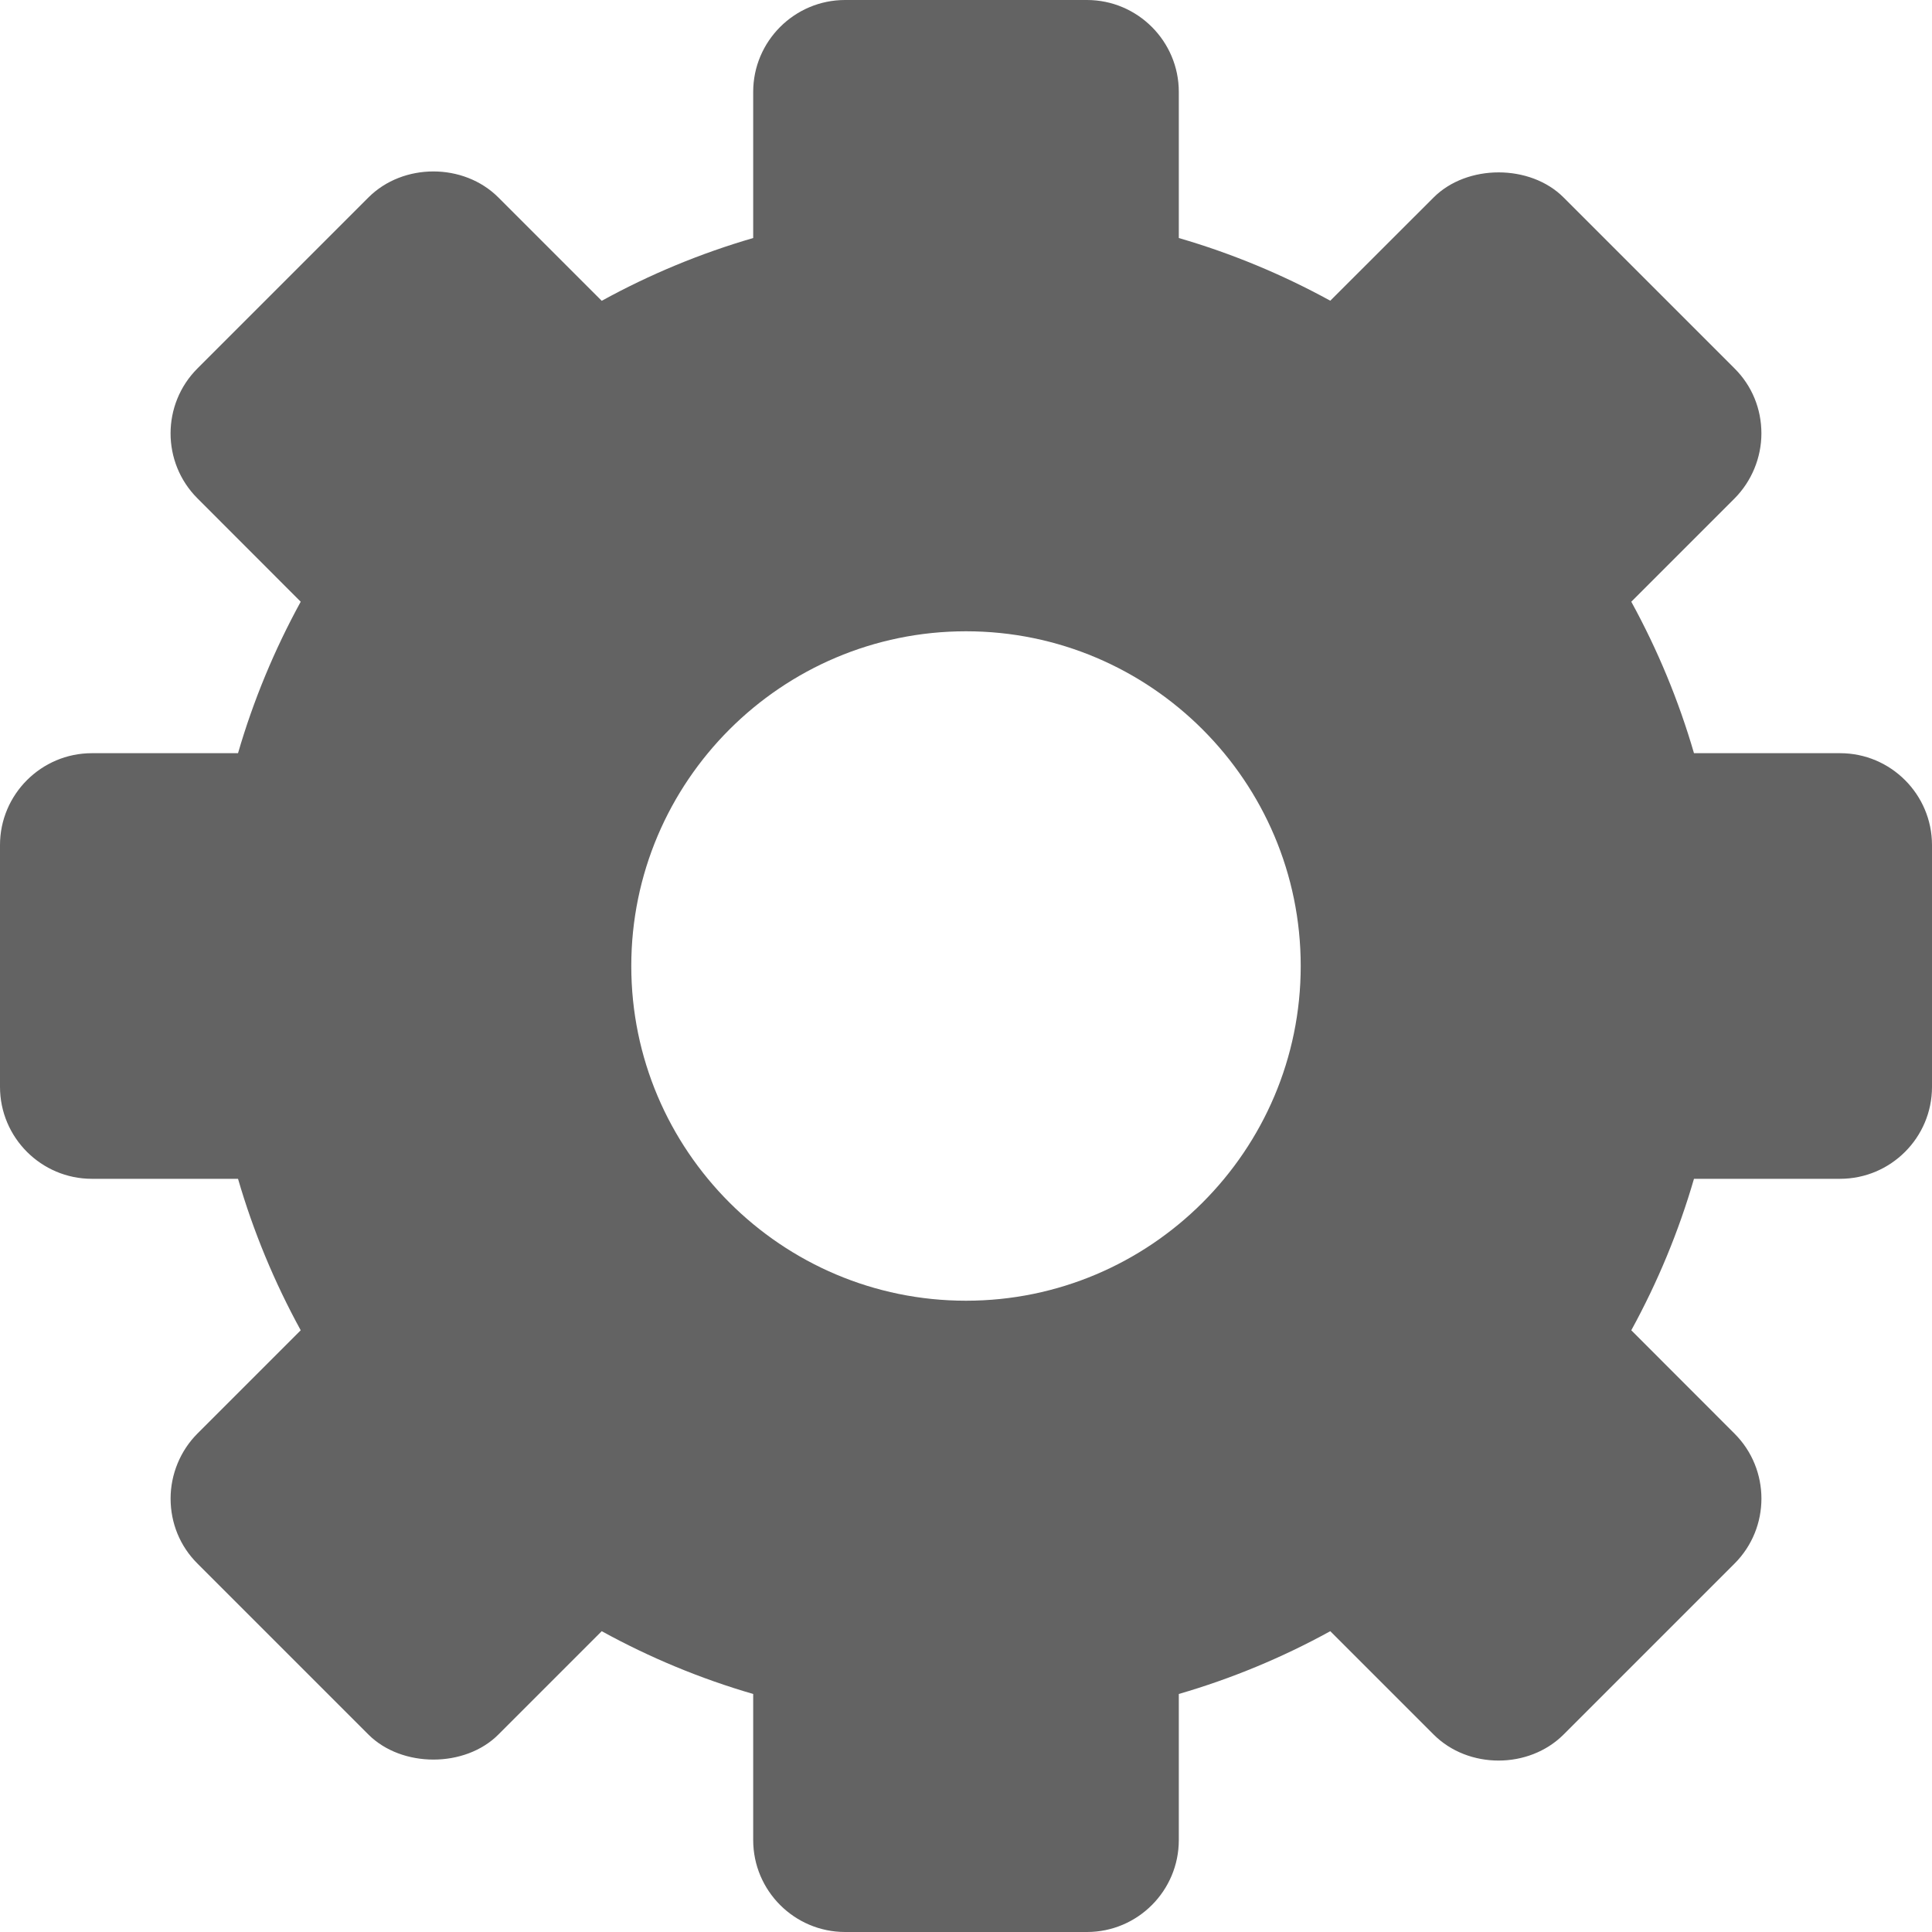
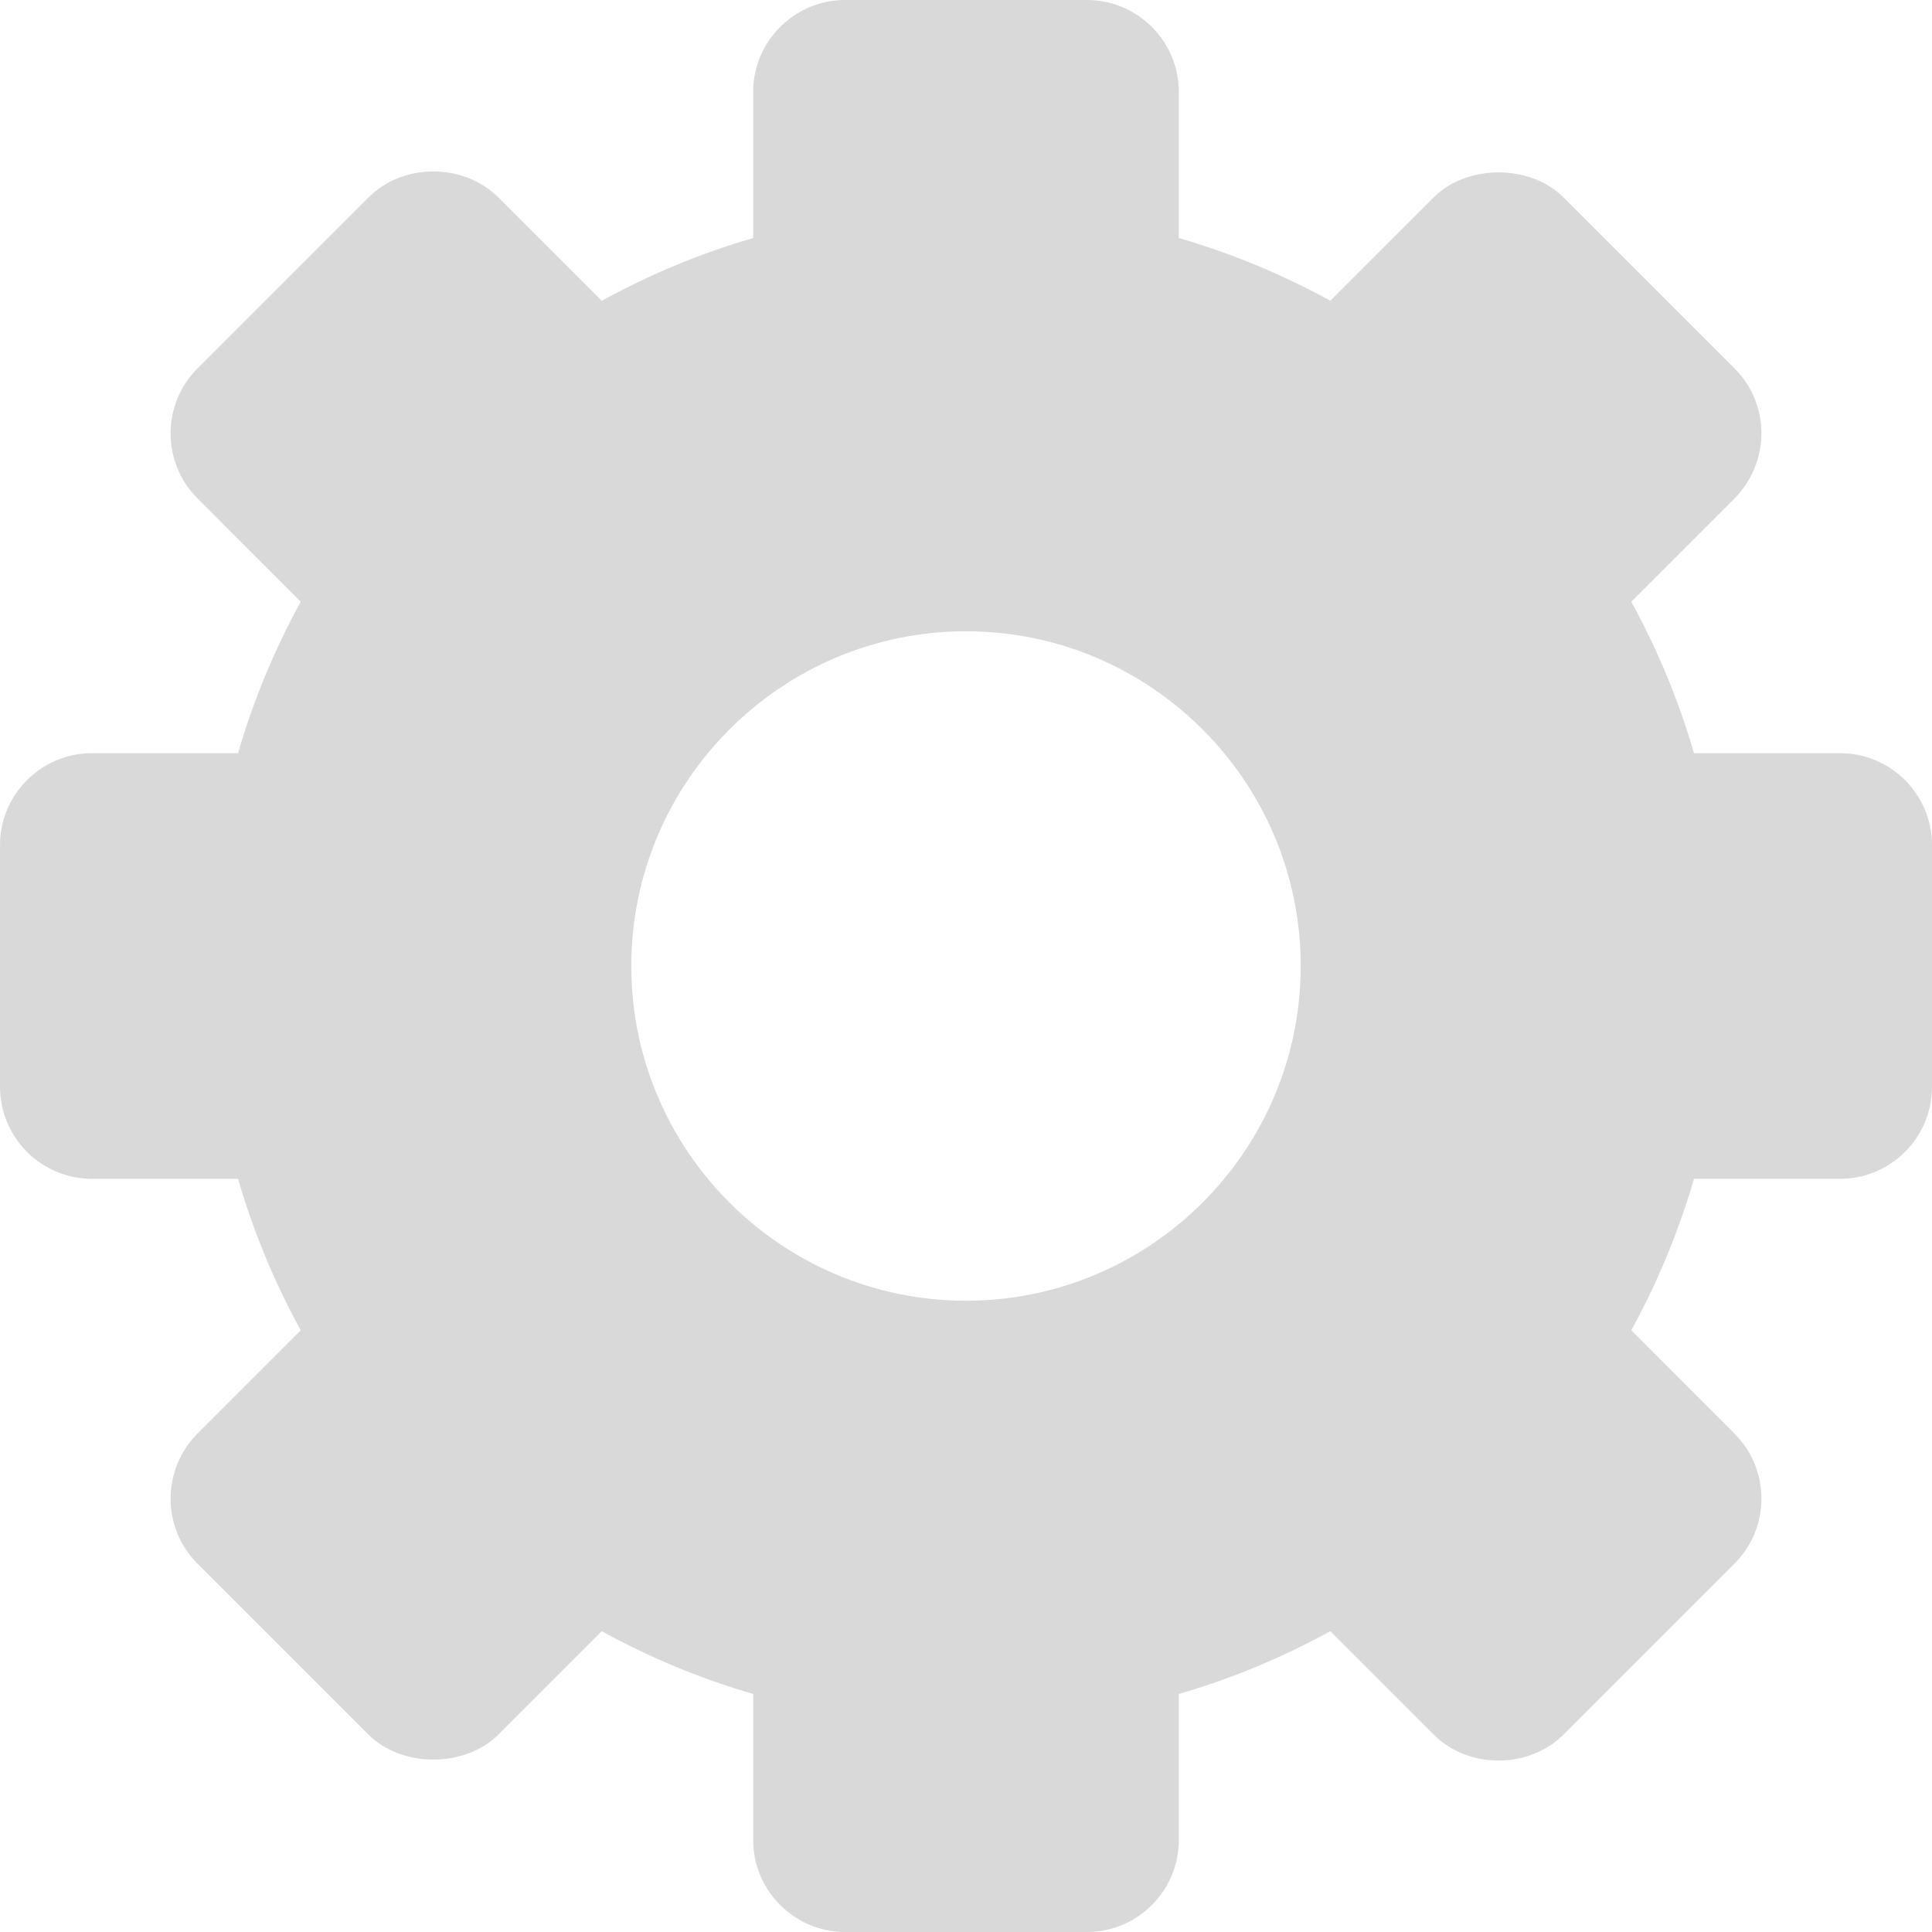
<svg xmlns="http://www.w3.org/2000/svg" width="20" height="20" viewBox="0 0 20 20" fill="none">
-   <path d="M20 8.748C20 8.224 19.573 7.797 19.049 7.797H17.536C17.378 7.253 17.16 6.727 16.887 6.229L17.956 5.16C18.132 4.983 18.234 4.738 18.234 4.487C18.234 4.232 18.136 3.993 17.956 3.814L16.186 2.044C15.841 1.698 15.187 1.698 14.841 2.044L13.771 3.113C13.273 2.84 12.747 2.622 12.203 2.464V0.951C12.203 0.427 11.776 0 11.252 0H8.748C8.224 0 7.797 0.427 7.797 0.951V2.464C7.253 2.622 6.727 2.84 6.229 3.114L5.159 2.044C4.8 1.685 4.173 1.685 3.814 2.044L2.044 3.814C1.673 4.185 1.673 4.788 2.044 5.159L3.113 6.229C2.84 6.727 2.622 7.253 2.464 7.797H0.951C0.427 7.797 0 8.224 0 8.748V11.251C0 11.776 0.427 12.203 0.951 12.203H2.464C2.622 12.747 2.84 13.273 3.113 13.771L2.044 14.84C1.867 15.017 1.766 15.262 1.766 15.513C1.766 15.768 1.864 16.007 2.044 16.186L3.814 17.956C4.159 18.301 4.814 18.302 5.159 17.956L6.229 16.886C6.727 17.16 7.253 17.378 7.797 17.536V19.048C7.797 19.573 8.224 20 8.749 20H11.252C11.777 20 12.203 19.573 12.203 19.048V17.536C12.747 17.378 13.273 17.16 13.771 16.886L14.841 17.956C15.2 18.315 15.826 18.315 16.186 17.956L17.956 16.186C18.327 15.815 18.327 15.212 17.956 14.841L16.887 13.771C17.16 13.273 17.378 12.747 17.536 12.203H19.048C19.573 12.203 20 11.776 20 11.252V8.748H20ZM13.465 10C13.465 11.911 11.91 13.465 10 13.465C8.09 13.465 6.535 11.91 6.535 10C6.535 8.09 8.09 6.535 10 6.535C11.911 6.535 13.465 8.09 13.465 10Z" fill="#636363" />
+   <path d="M20 8.748C20 8.224 19.573 7.797 19.049 7.797H17.536C17.378 7.253 17.16 6.727 16.887 6.229L17.956 5.16C18.132 4.983 18.234 4.738 18.234 4.487C18.234 4.232 18.136 3.993 17.956 3.814L16.186 2.044C15.841 1.698 15.187 1.698 14.841 2.044L13.771 3.113C13.273 2.84 12.747 2.622 12.203 2.464V0.951C12.203 0.427 11.776 0 11.252 0H8.748C8.224 0 7.797 0.427 7.797 0.951V2.464C7.253 2.622 6.727 2.84 6.229 3.114L5.159 2.044C4.8 1.685 4.173 1.685 3.814 2.044L2.044 3.814C1.673 4.185 1.673 4.788 2.044 5.159L3.113 6.229C2.84 6.727 2.622 7.253 2.464 7.797H0.951C0.427 7.797 0 8.224 0 8.748V11.251C0 11.776 0.427 12.203 0.951 12.203H2.464C2.622 12.747 2.84 13.273 3.113 13.771L2.044 14.84C1.867 15.017 1.766 15.262 1.766 15.513C1.766 15.768 1.864 16.007 2.044 16.186L3.814 17.956C4.159 18.301 4.814 18.302 5.159 17.956L6.229 16.886C6.727 17.16 7.253 17.378 7.797 17.536V19.048C7.797 19.573 8.224 20 8.749 20H11.252C11.777 20 12.203 19.573 12.203 19.048V17.536C12.747 17.378 13.273 17.16 13.771 16.886L14.841 17.956C15.2 18.315 15.826 18.315 16.186 17.956L17.956 16.186C18.327 15.815 18.327 15.212 17.956 14.841L16.887 13.771C17.16 13.273 17.378 12.747 17.536 12.203H19.048C19.573 12.203 20 11.776 20 11.252V8.748H20ZM13.465 10C13.465 11.911 11.91 13.465 10 13.465C8.09 13.465 6.535 11.91 6.535 10C6.535 8.09 8.09 6.535 10 6.535C11.911 6.535 13.465 8.09 13.465 10Z" fill="#d9d9d9" />
</svg>
